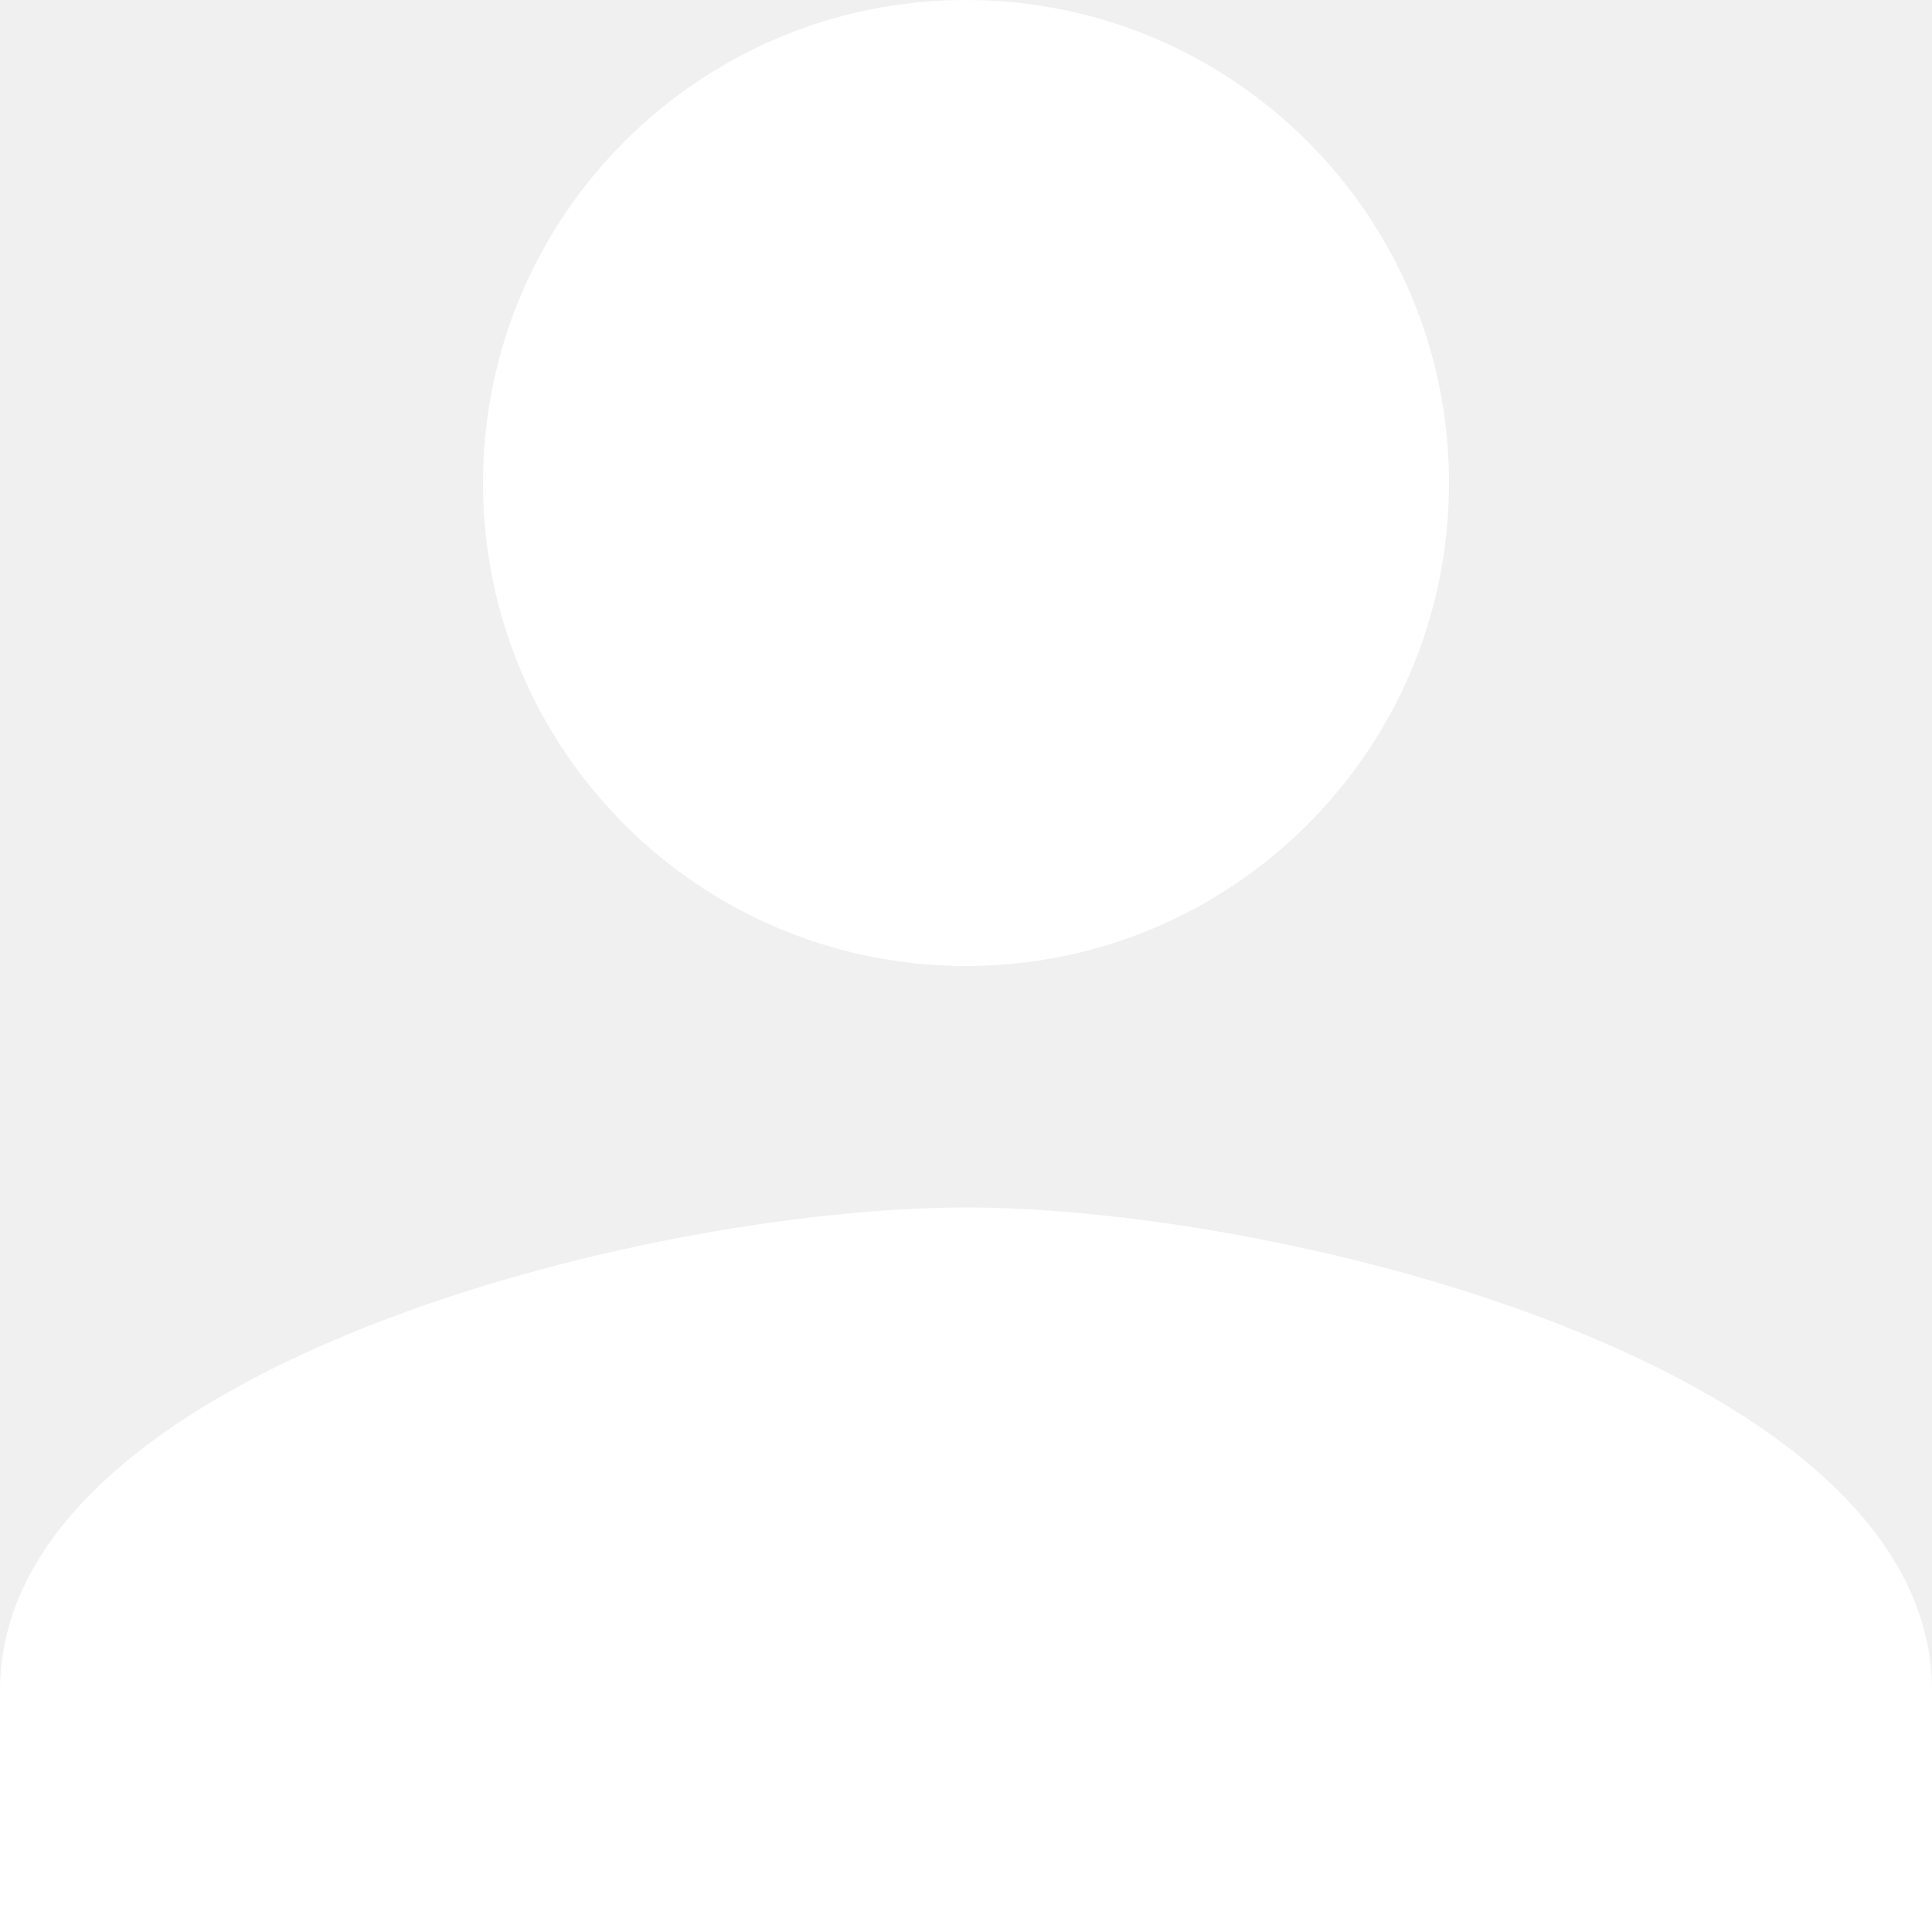
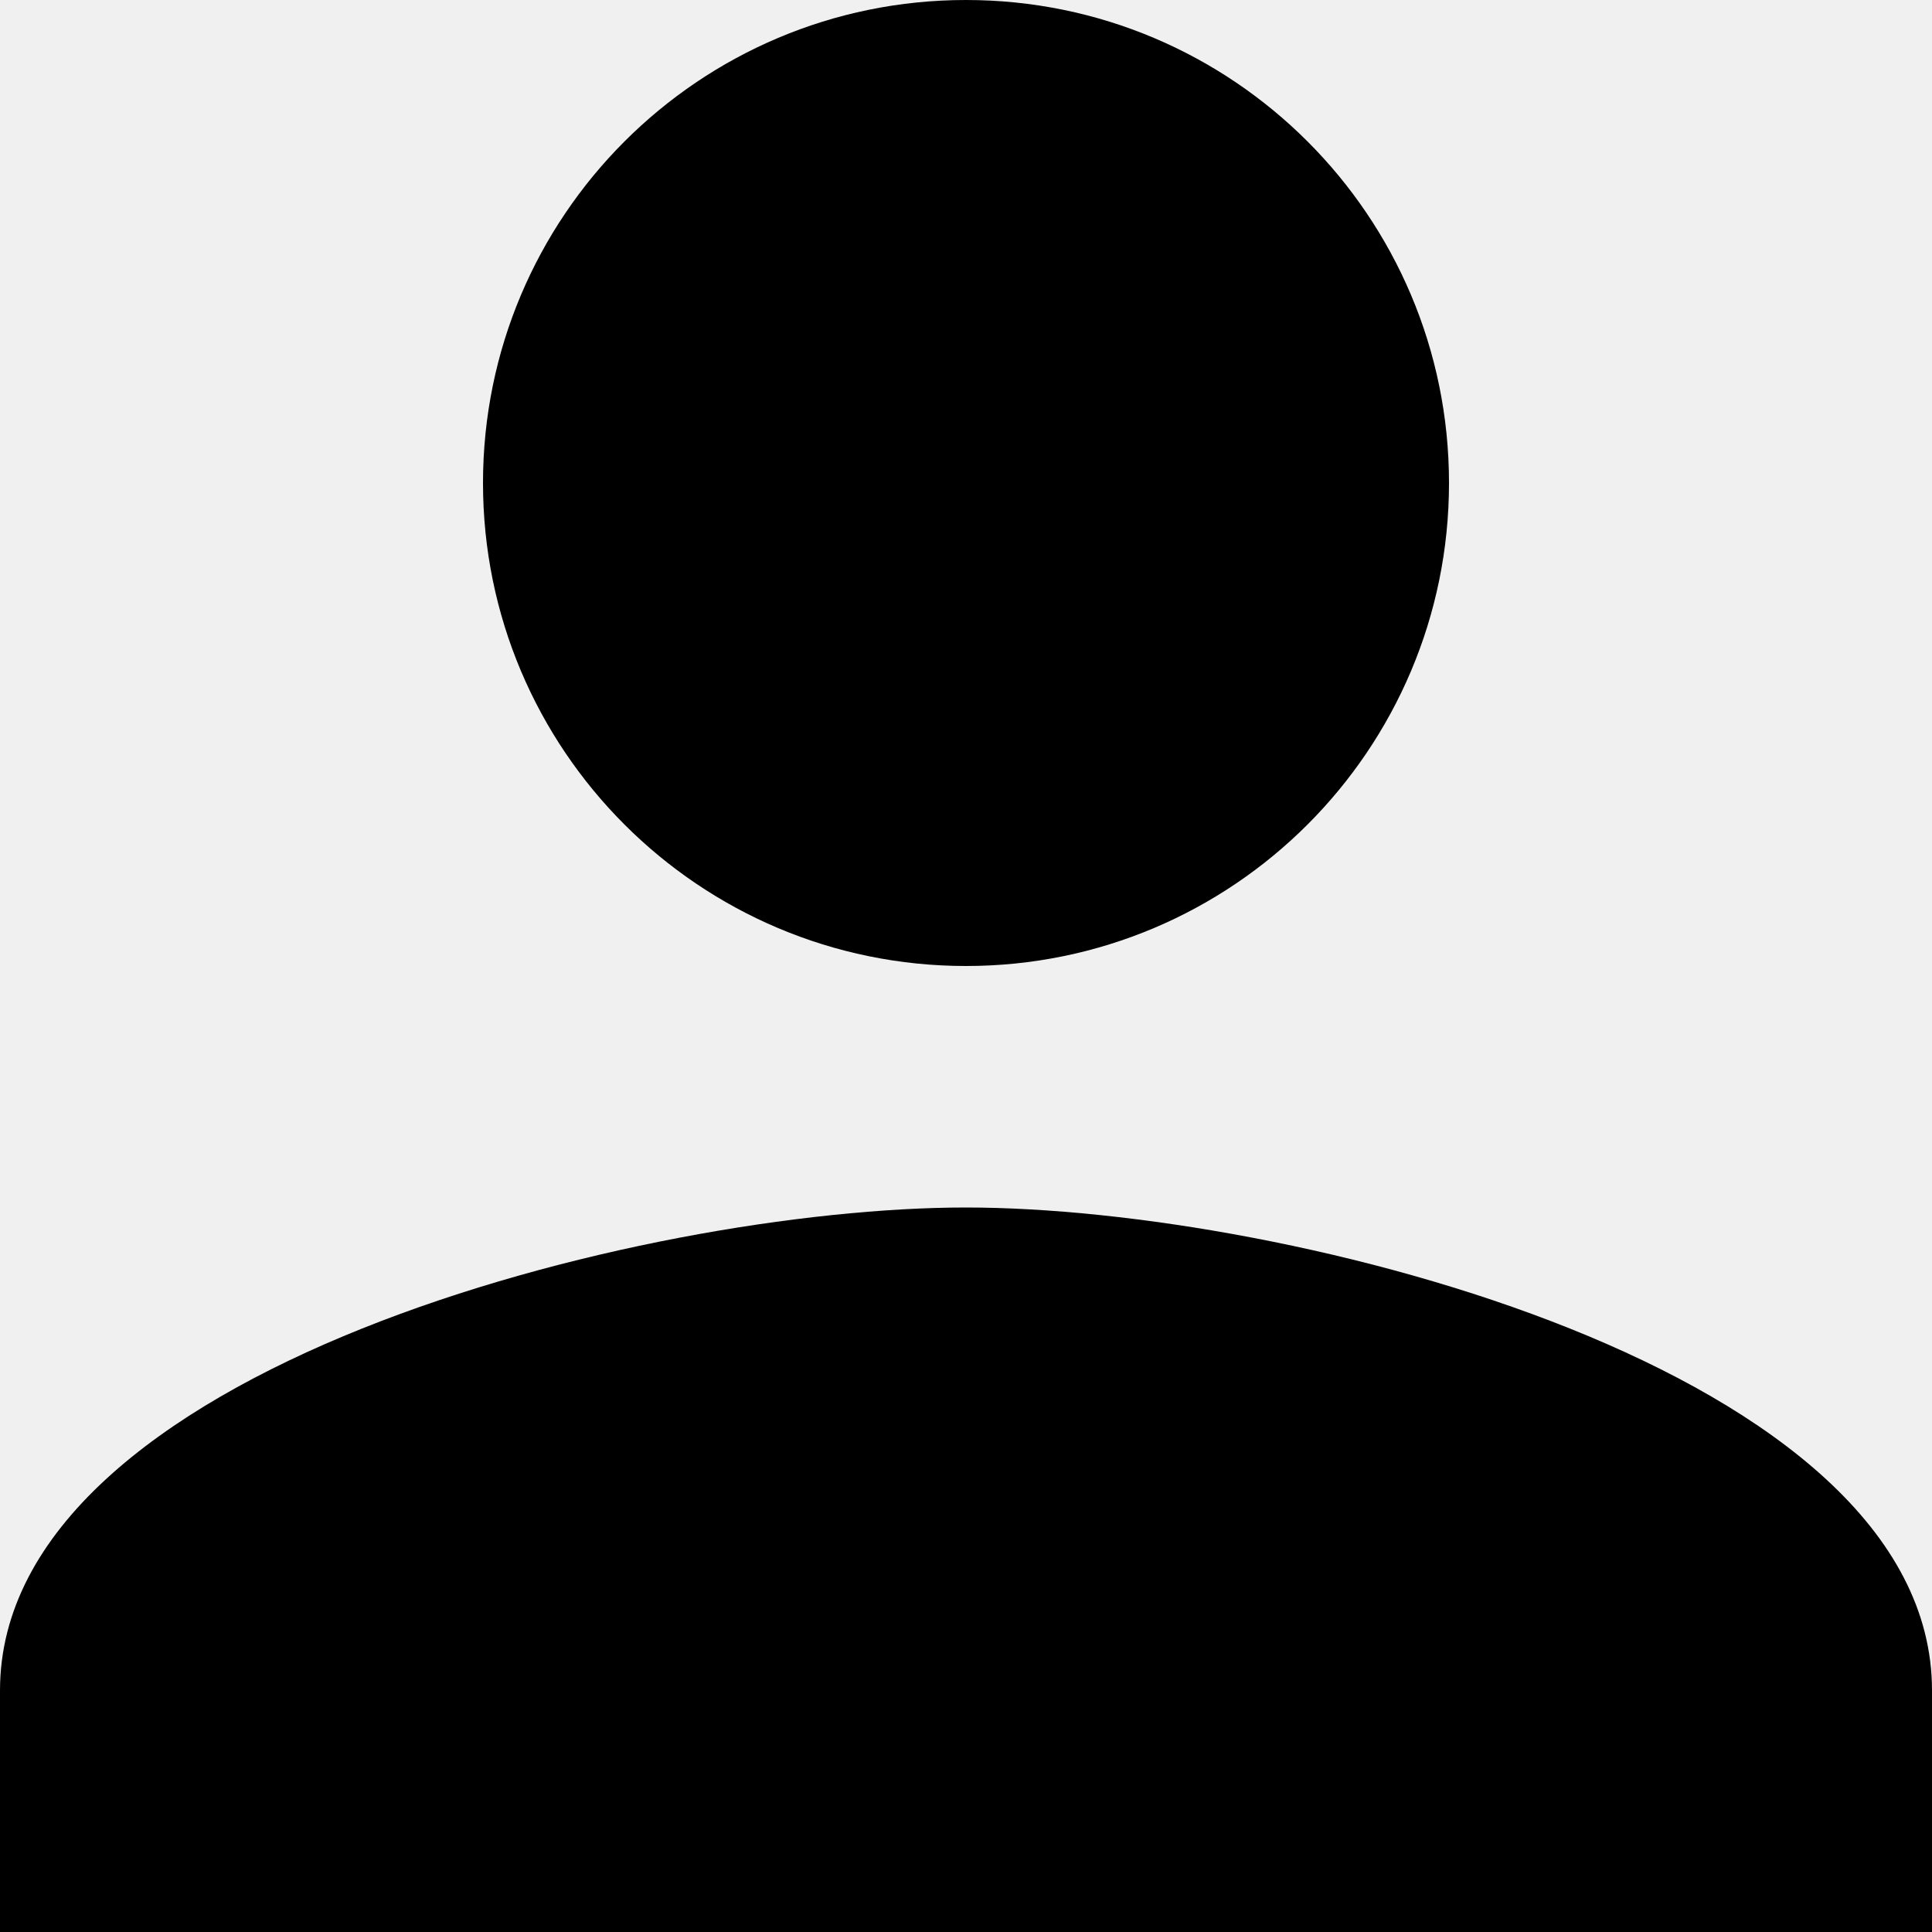
<svg xmlns="http://www.w3.org/2000/svg" width="14" height="14" viewBox="0 0 14 14">
-   <path id="Icon_material-person" data-name="Icon material-person" d="M10.5,10.5A3.5,3.5,0,1,0,7,7,3.5,3.5,0,0,0,10.5,10.5Zm0,1.75c-2.336,0-7,1.172-7,3.5V17.5h14V15.75C17.5,13.422,12.836,12.25,10.5,12.25Z" transform="translate(-3.5 -3.5)" fill="#fff" />
+   <path id="Icon_material-person" data-name="Icon material-person" d="M10.5,10.5A3.5,3.5,0,1,0,7,7,3.5,3.5,0,0,0,10.5,10.5Zm0,1.75c-2.336,0-7,1.172-7,3.5V17.5h14V15.75C17.5,13.422,12.836,12.25,10.5,12.25Z" transform="translate(-3.5 -3.5)" fill="currentColor" />
</svg>
